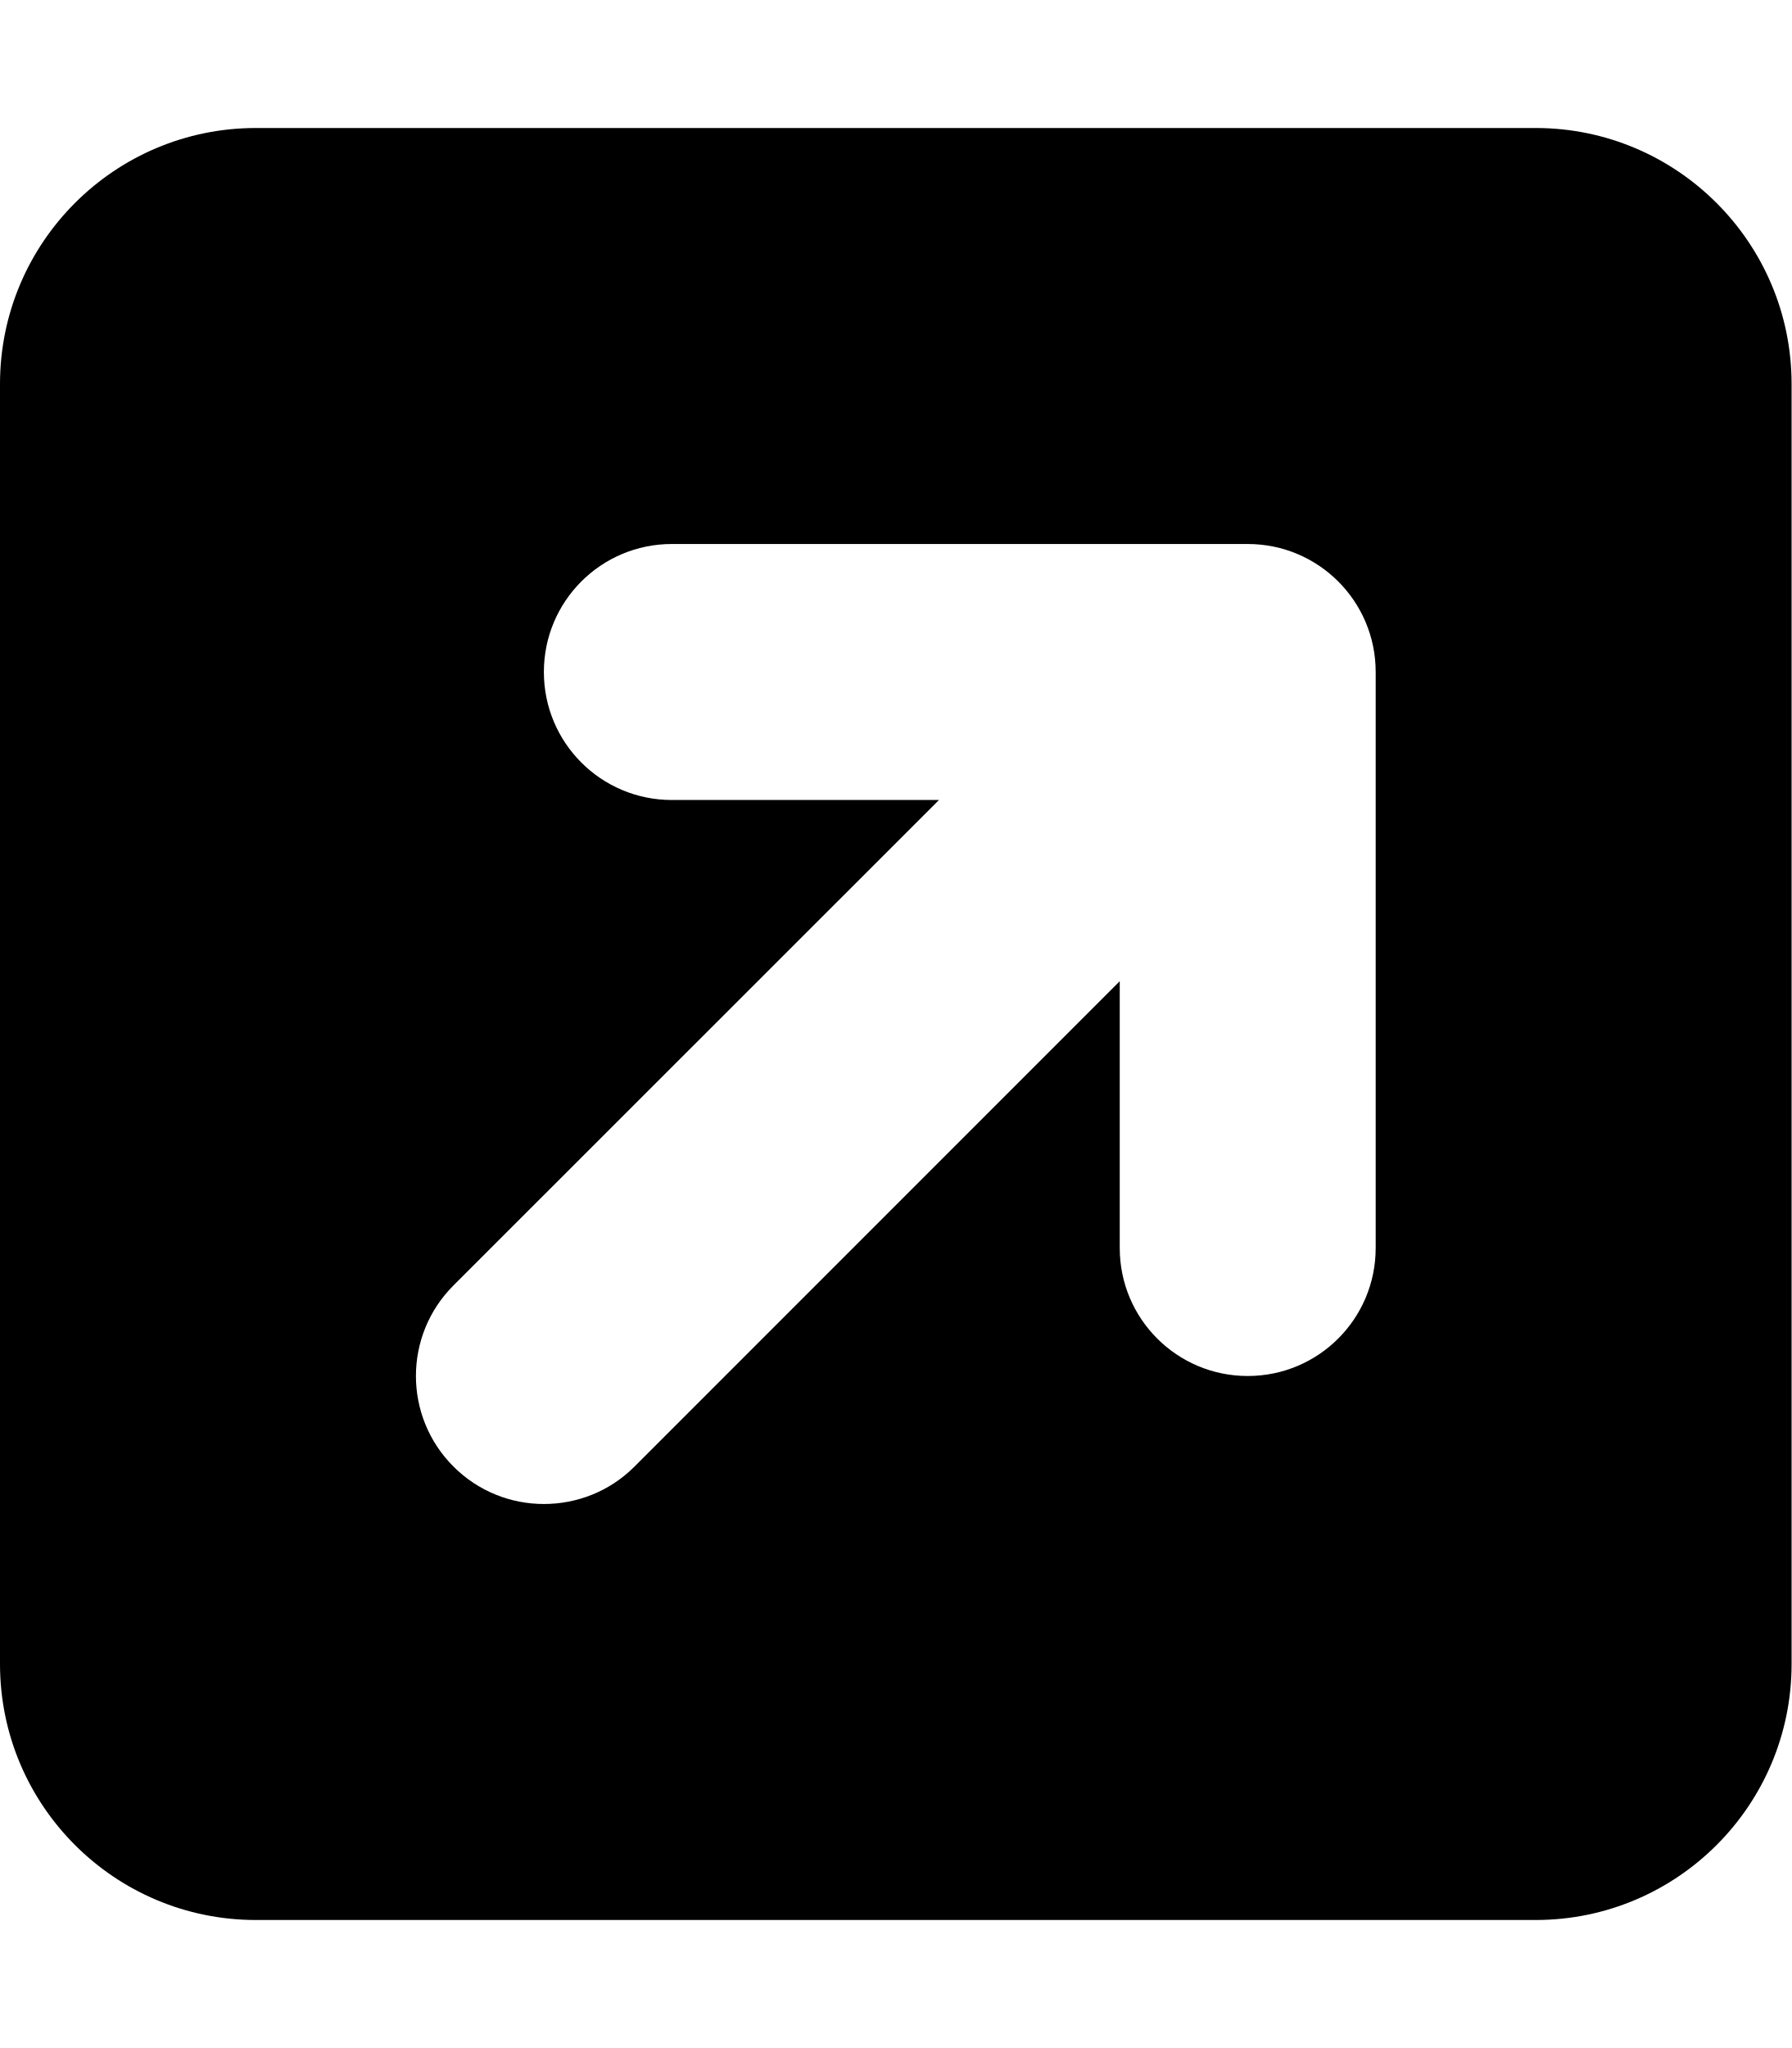
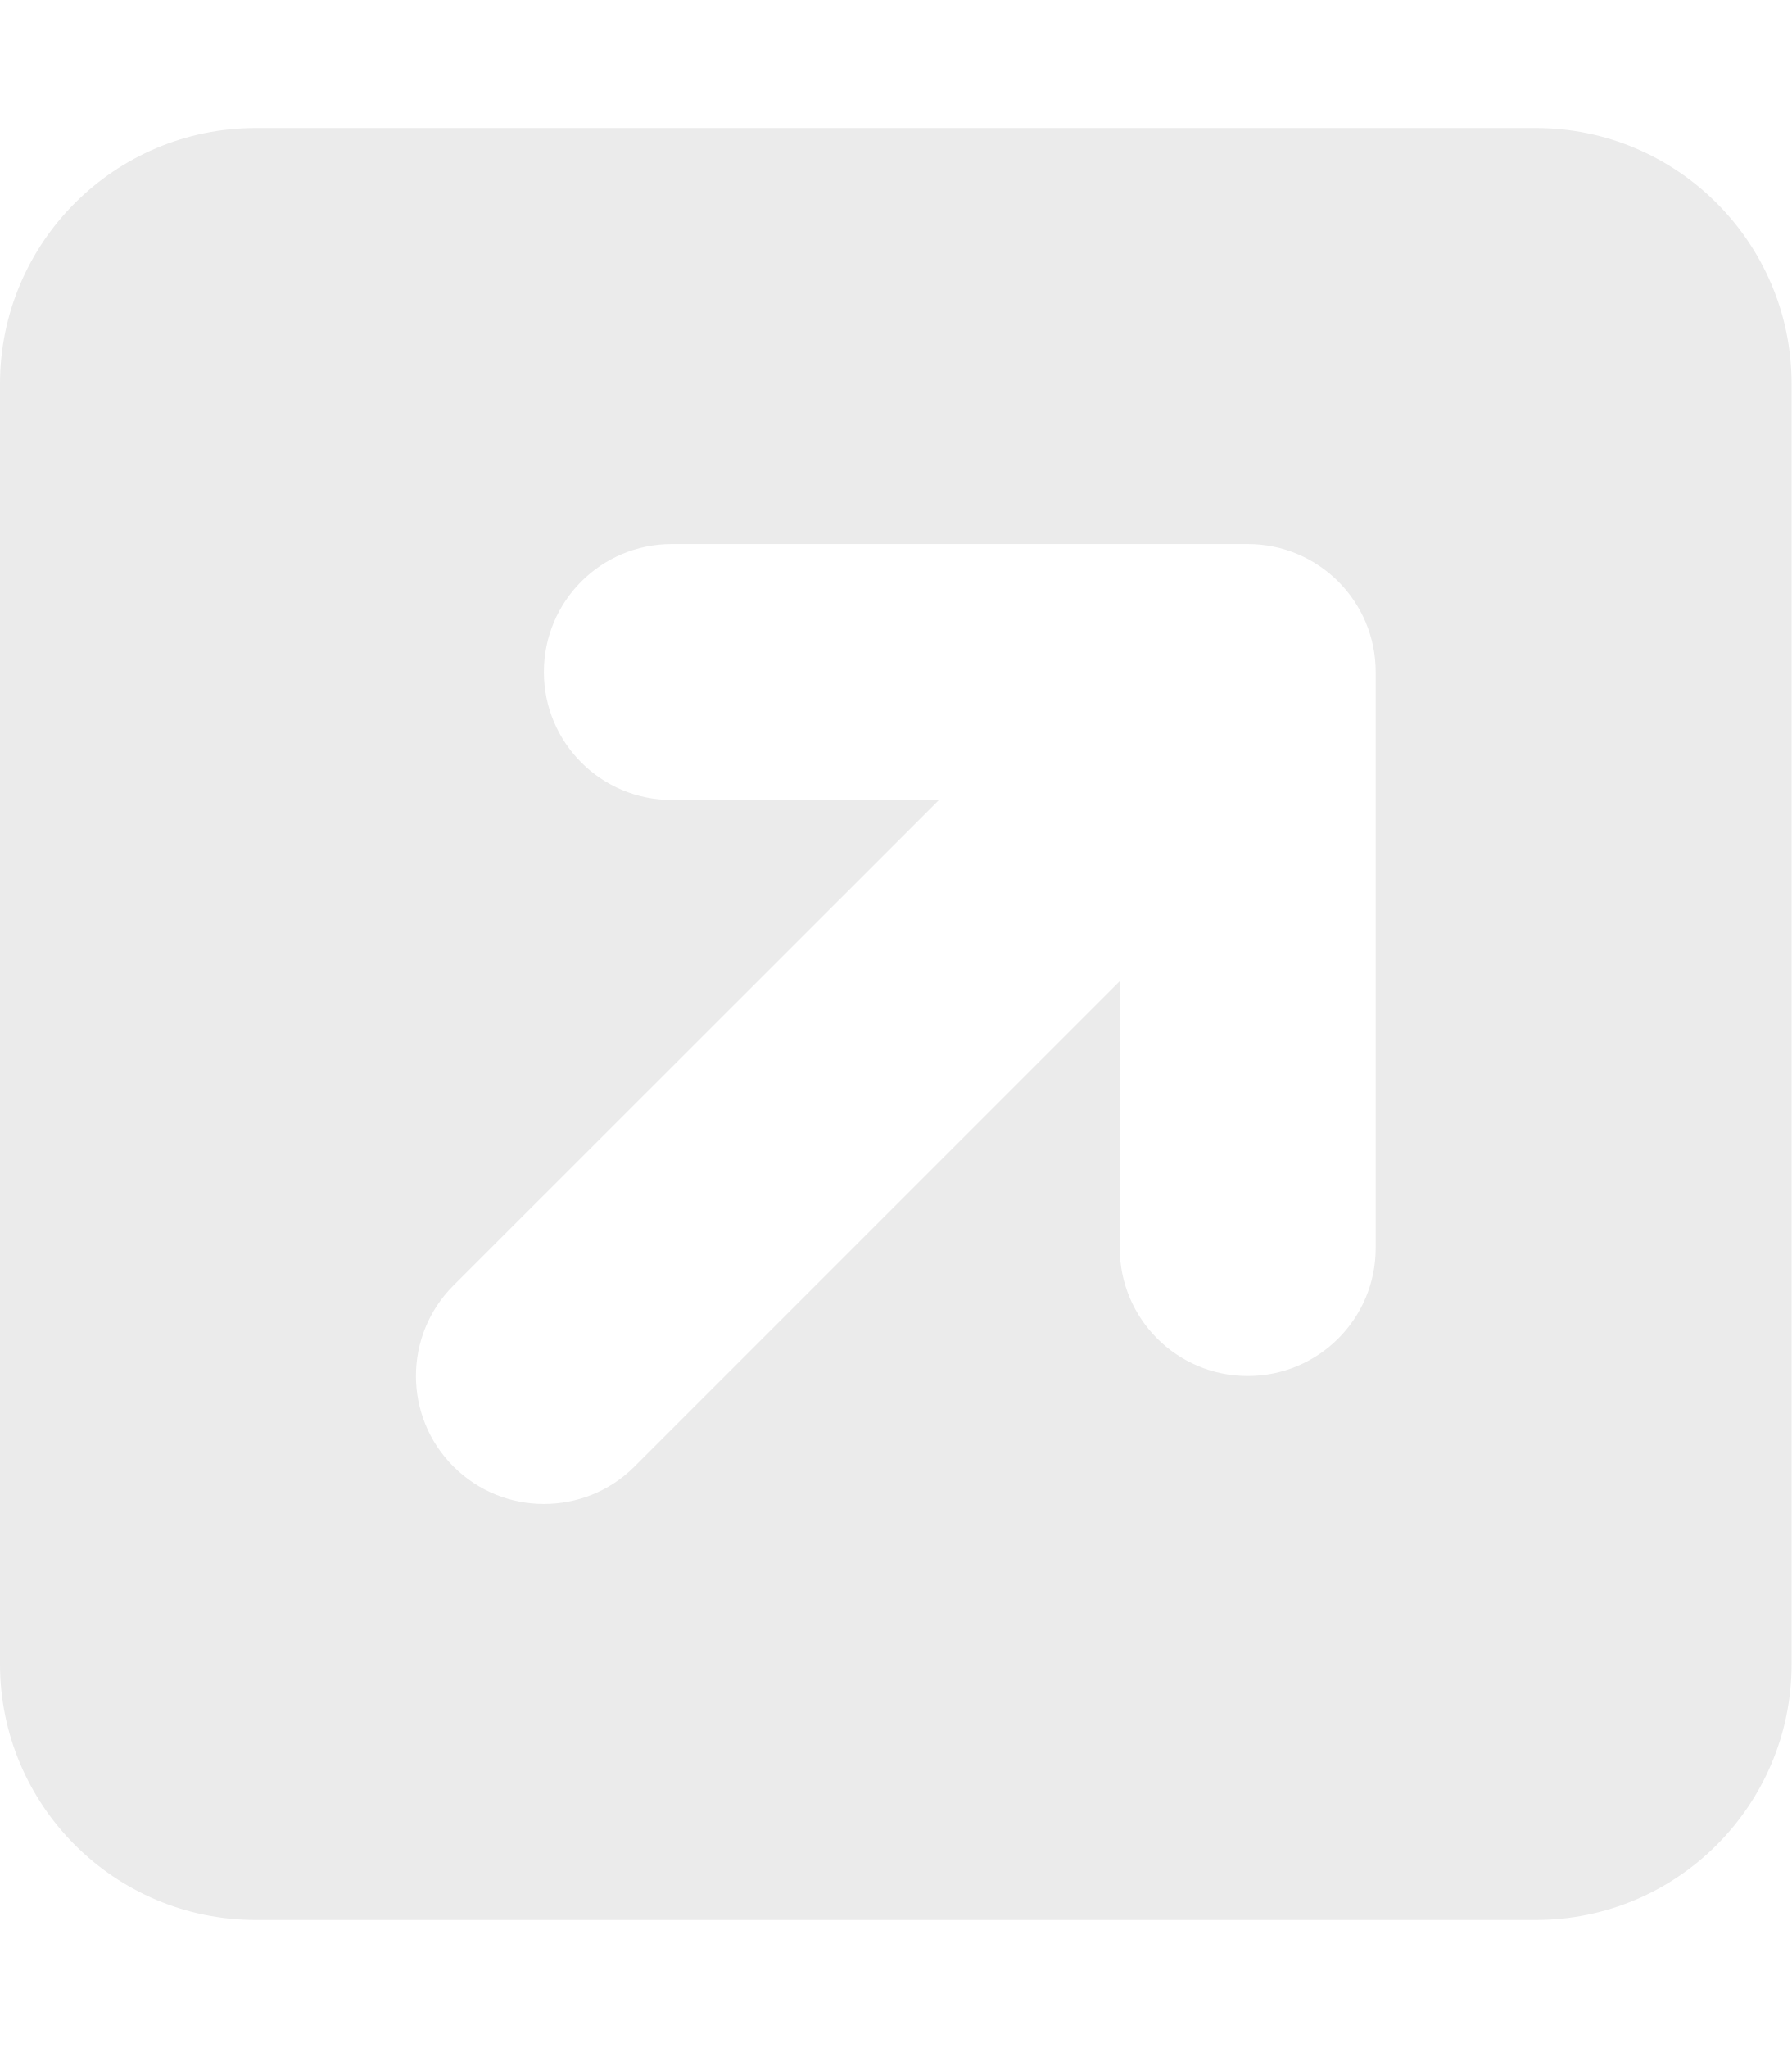
- <svg xmlns="http://www.w3.org/2000/svg" viewBox="0 0 448 512">
+ <svg xmlns="http://www.w3.org/2000/svg" viewBox="0 0 448 512" style="fill: #ebebeb">
  <path d="M384 32H64C28.65 32 0 60.66 0 96v320c0 35.34 28.65 64 64 64h320c35.35 0 64-28.66 64-64V96C448 60.66 419.3 32 384 32zM344 312c0 17.69-14.31 32-32 32s-32-14.31-32-32V245.3l-121.4 121.4C152.4 372.9 144.2 376 136 376s-16.38-3.125-22.62-9.375c-12.5-12.5-12.5-32.75 0-45.25L234.8 200H168c-17.69 0-32-14.31-32-32s14.31-32 32-32h144c17.69 0 32 14.31 32 32V312z" />
</svg>
